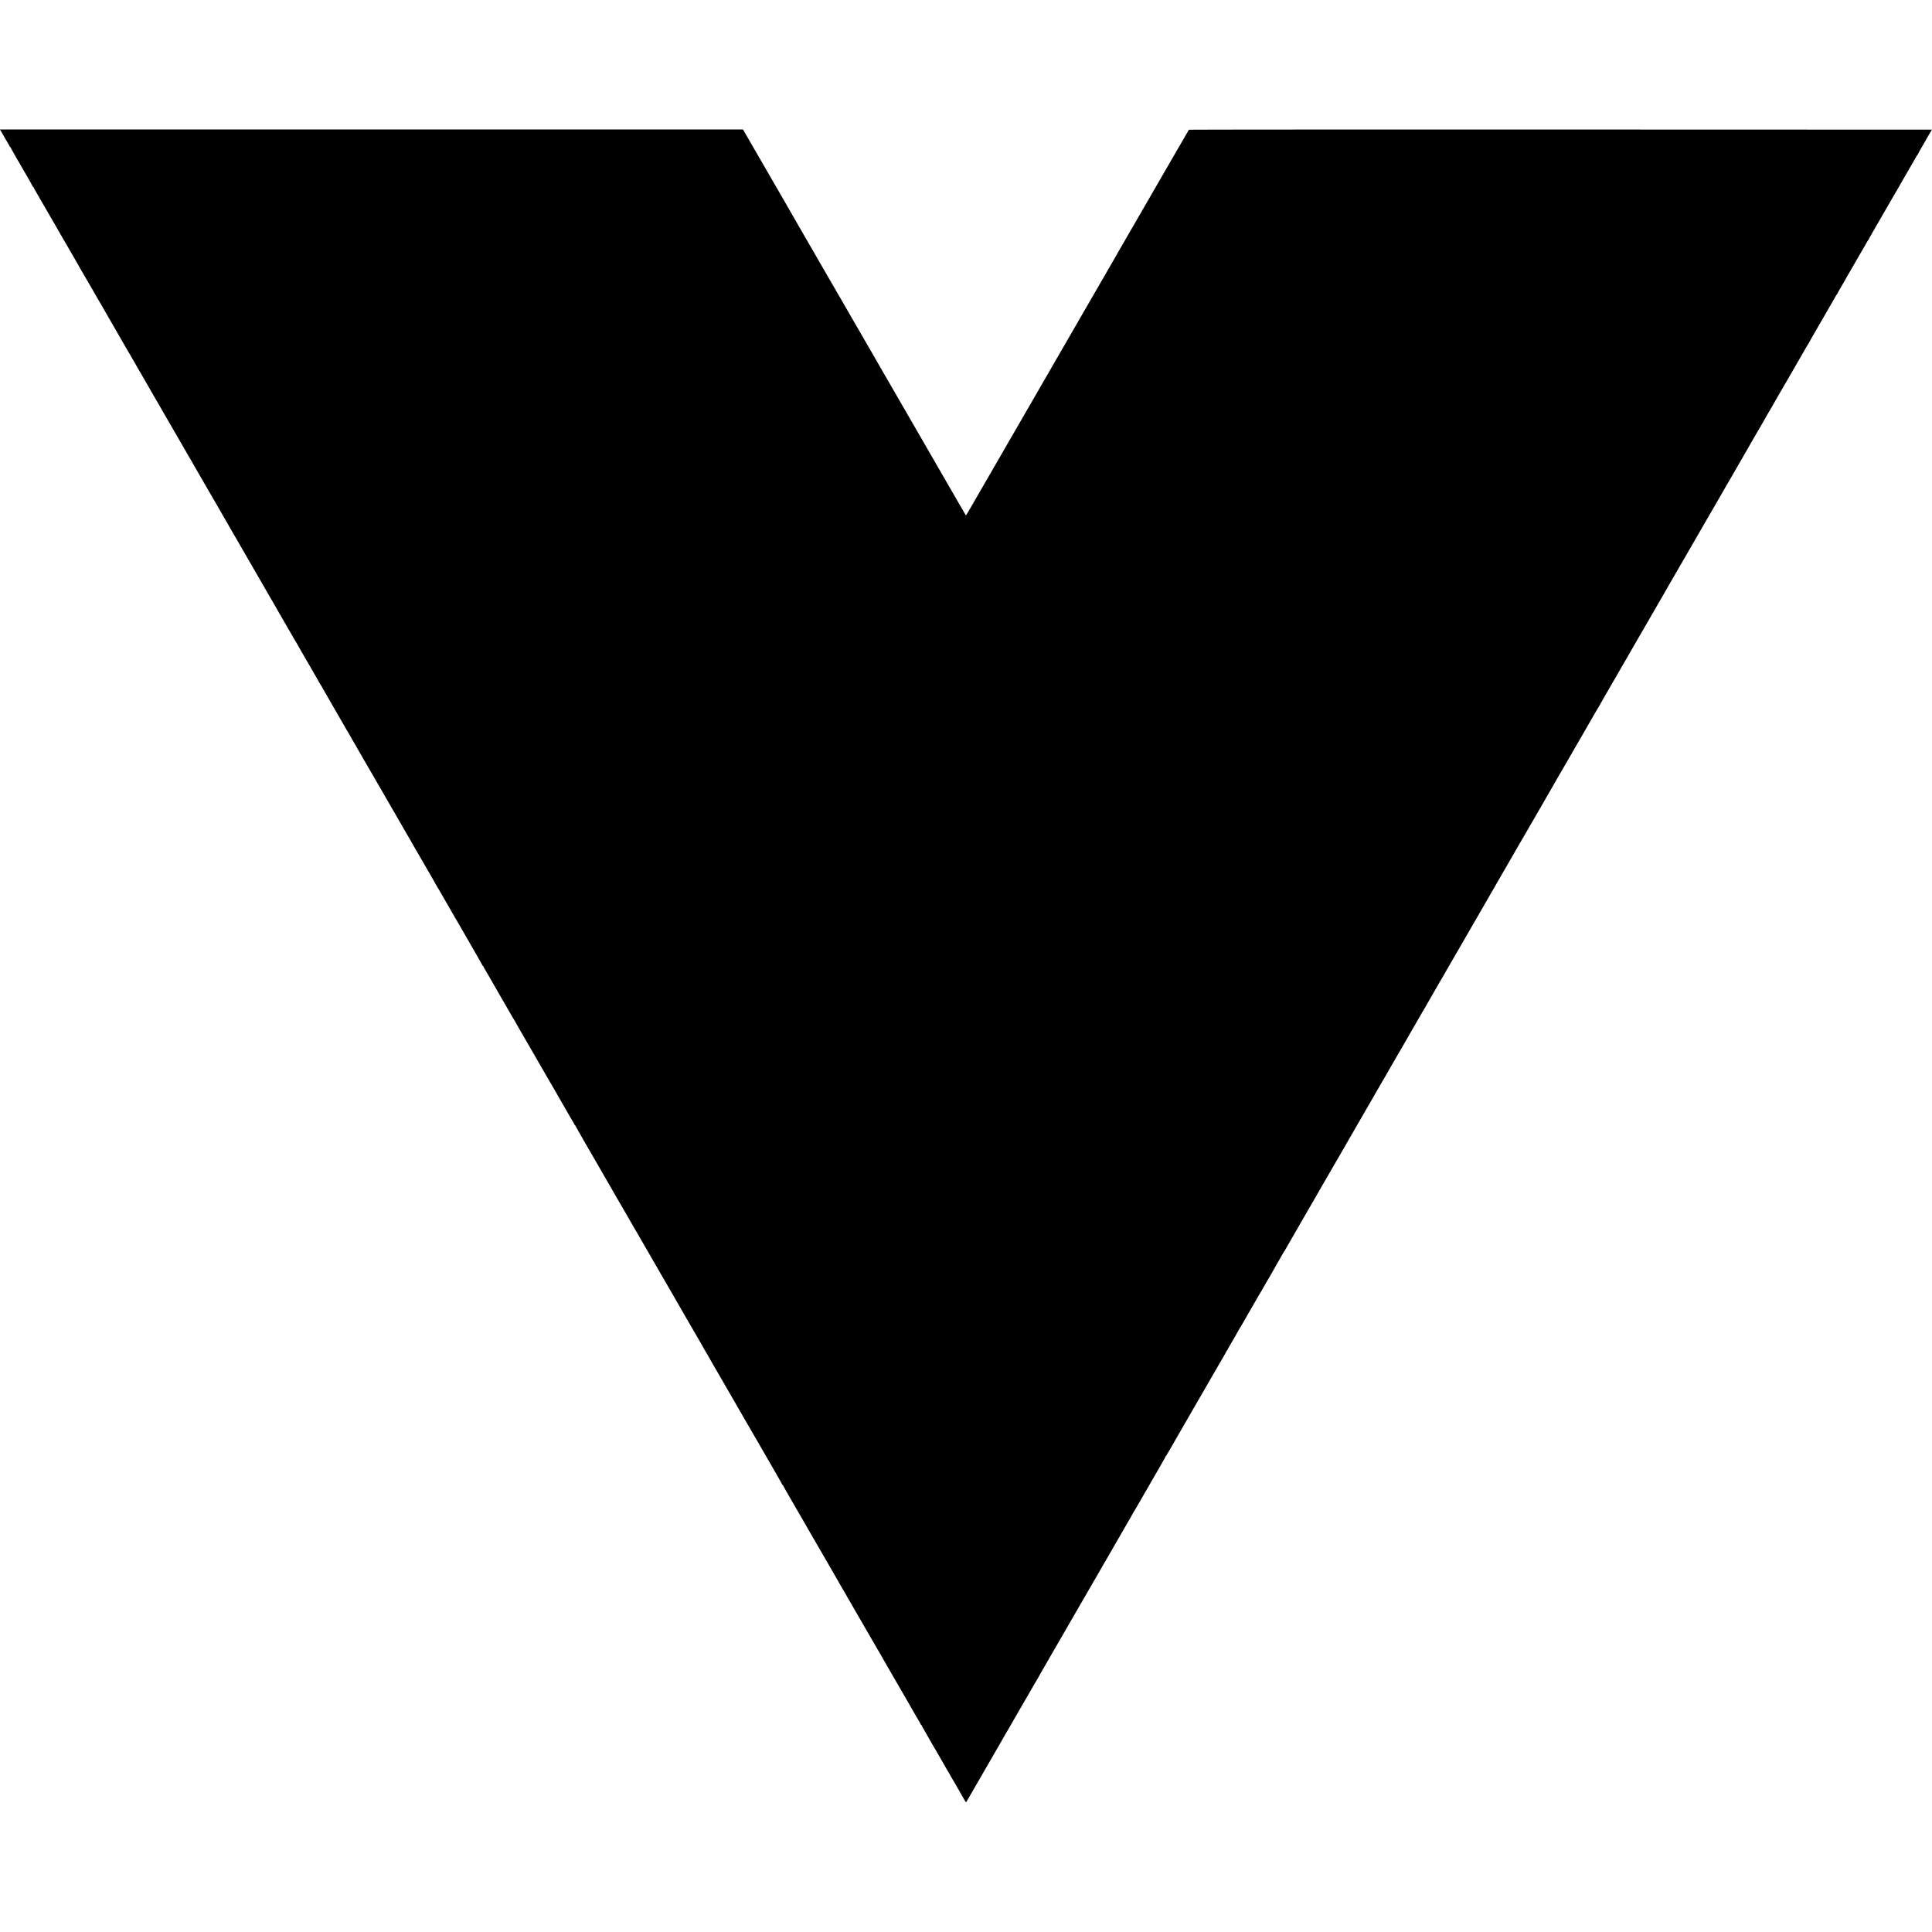
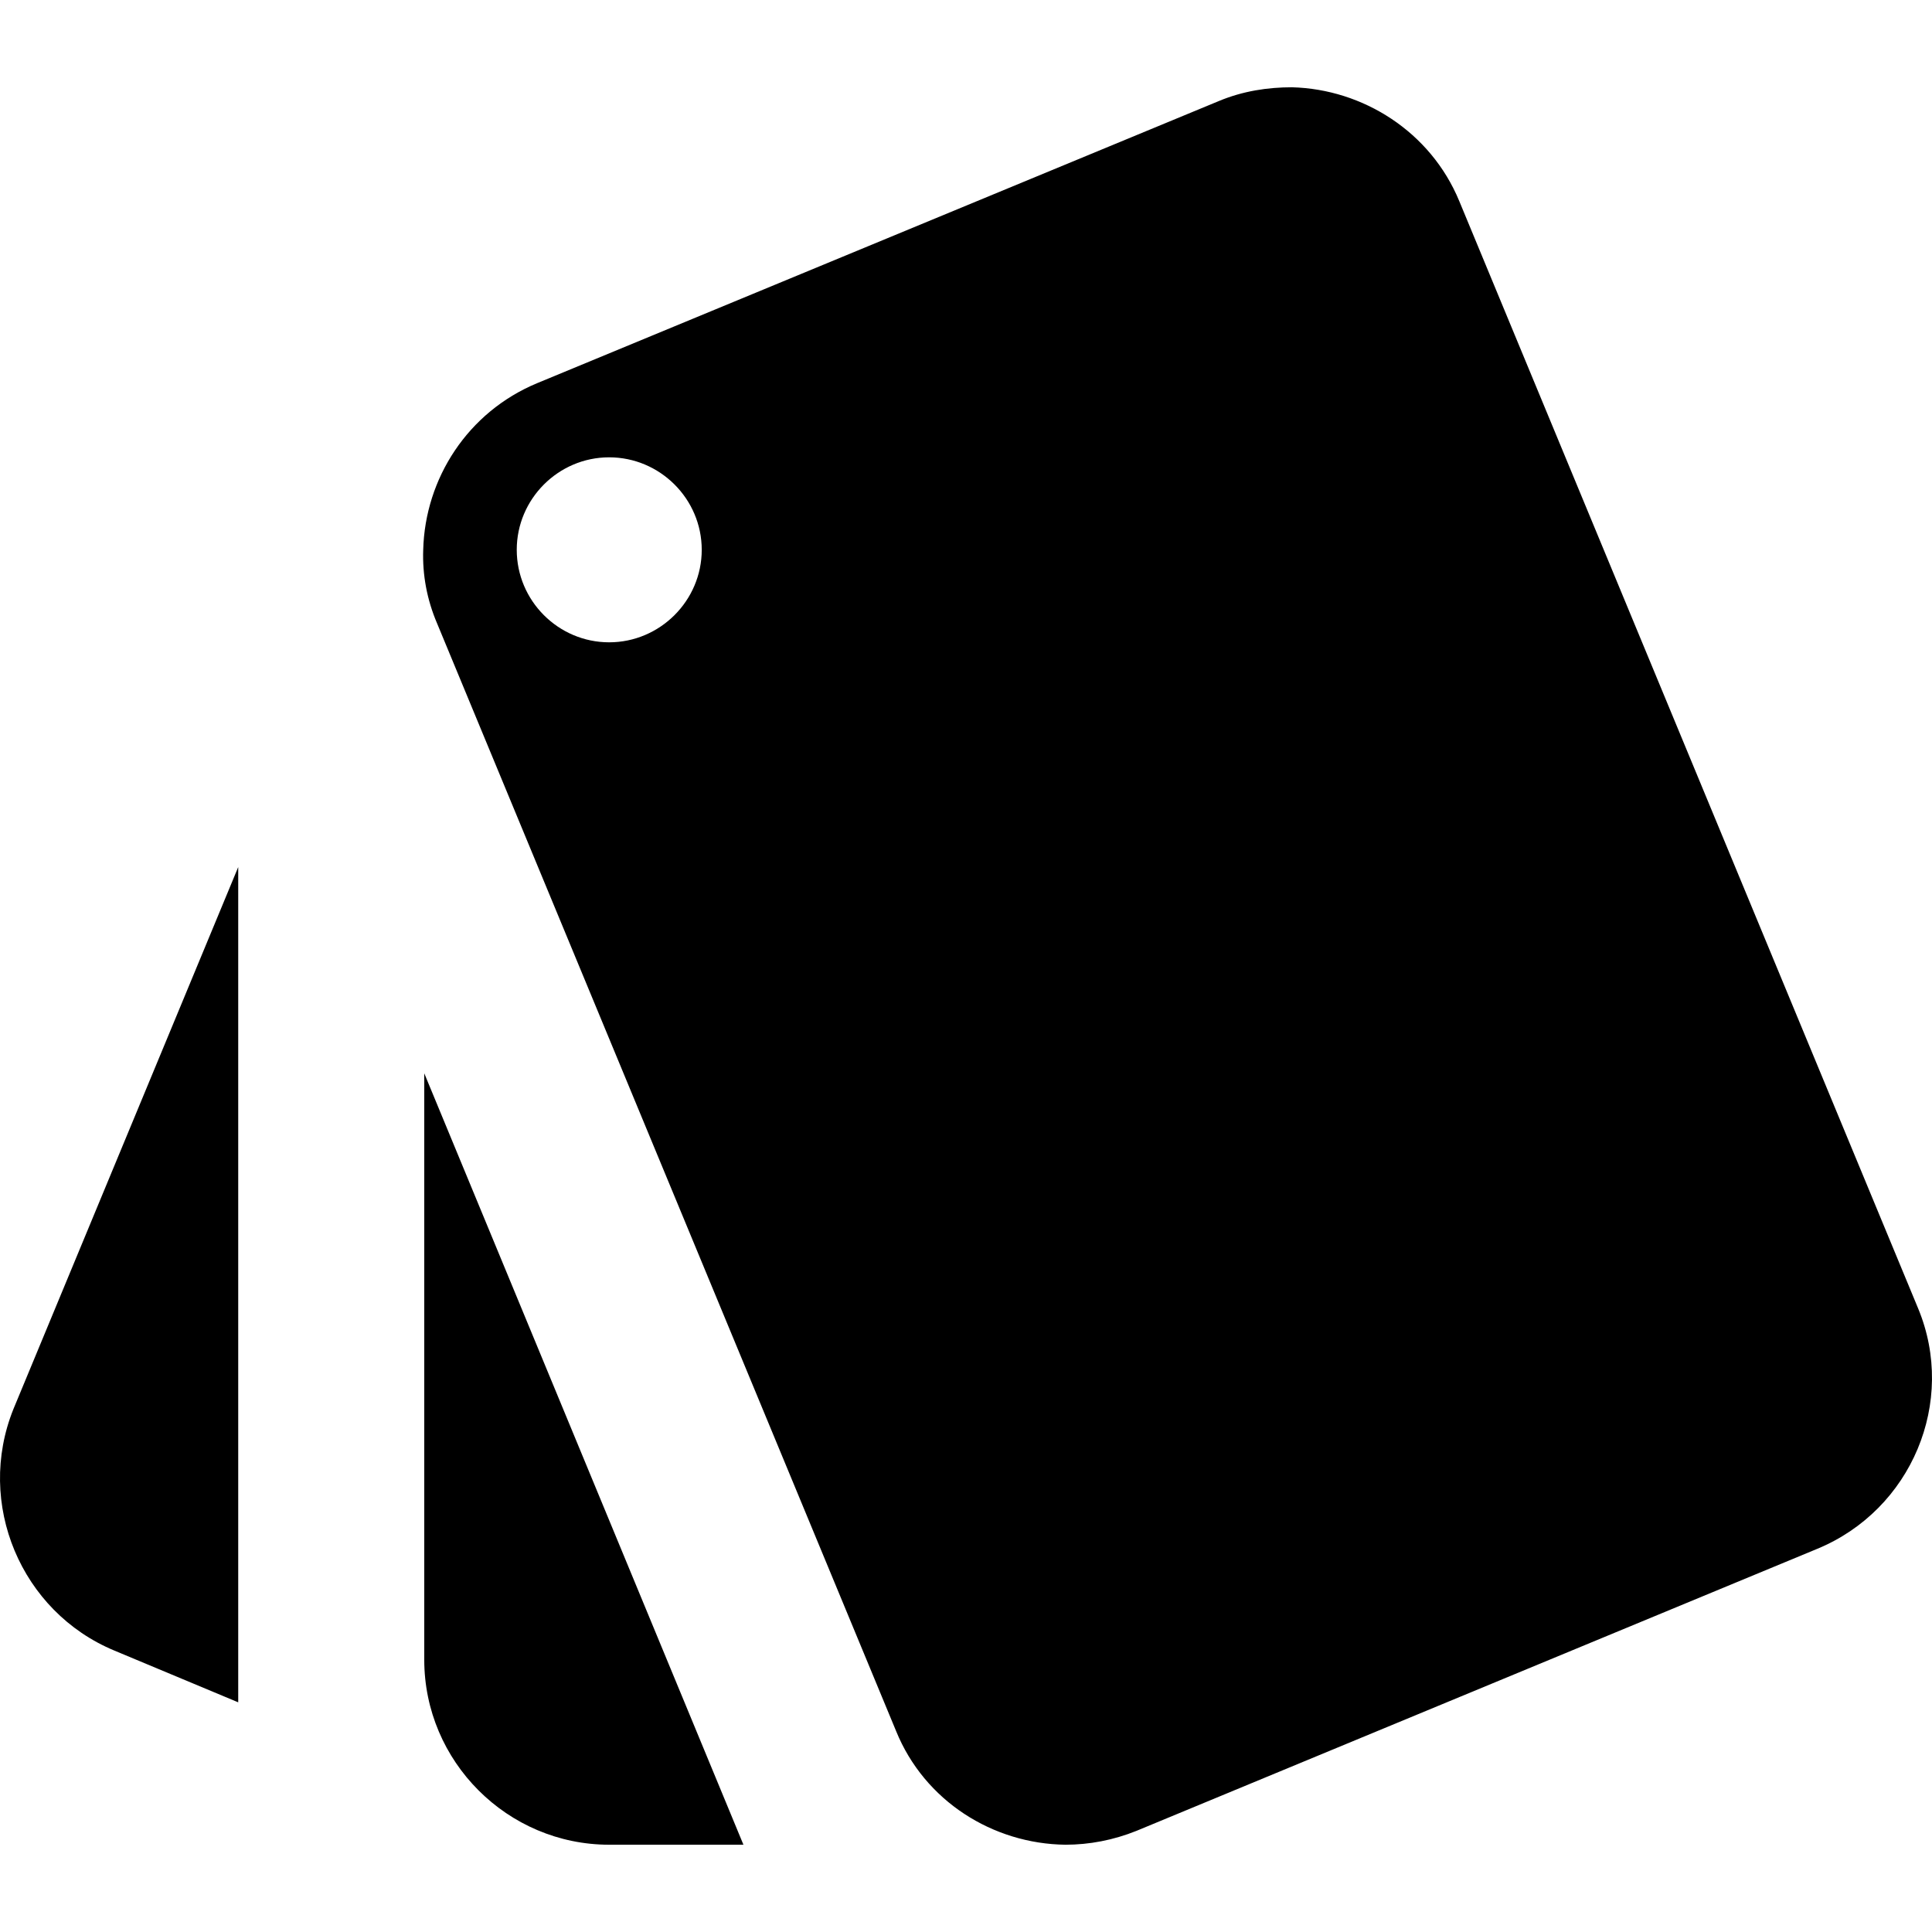
- <svg xmlns="http://www.w3.org/2000/svg" version="1.0" width="16pt" height="16pt" viewBox="0 0 16 16" preserveAspectRatio="xMidYMid meet">
-   <g transform="translate(0,16) scale(0.00032,-0.00032)" fill="#000000" stroke="none">
-     <path d="M18 46618 c45 -75 122 -207 122 -211 0 -2 25 -45 55 -95 30 -50 55 -96 55 -102 0 -5 5 -10 10 -10 6 0 10 -4 10 -9 0 -5 73 -135 161 -288 89 -153 173 -298 187 -323 14 -25 32 -57 41 -72 88 -149 187 -324 189 -335 2 -7 8 -13 13 -13 5 0 9 -4 9 -10 0 -5 46 -89 103 -187 175 -302 490 -846 507 -876 8 -16 20 -36 25 -45 28 -46 290 -498 339 -585 13 -23 74 -129 136 -236 61 -107 123 -215 137 -240 14 -25 29 -50 33 -56 5 -5 23 -37 40 -70 18 -33 38 -67 44 -75 11 -16 21 -33 63 -109 14 -25 29 -50 33 -56 4 -5 21 -35 38 -65 55 -100 261 -455 269 -465 4 -5 14 -21 20 -35 15 -29 41 -75 103 -180 24 -41 52 -88 60 -105 9 -16 57 -100 107 -185 112 -193 362 -626 380 -660 8 -14 23 -38 33 -55 11 -16 23 -37 27 -45 4 -8 26 -46 48 -85 23 -38 53 -90 67 -115 46 -81 64 -113 178 -310 62 -107 121 -210 132 -227 37 -67 56 -99 85 -148 16 -27 32 -57 36 -65 4 -8 15 -27 25 -42 9 -15 53 -89 96 -165 44 -76 177 -307 296 -513 120 -206 268 -463 330 -570 131 -227 117 -203 200 -348 36 -62 73 -125 82 -140 10 -15 21 -34 25 -42 4 -8 20 -37 36 -65 17 -27 38 -65 48 -82 49 -85 64 -111 87 -153 13 -25 28 -49 32 -55 4 -5 78 -134 165 -285 87 -151 166 -288 176 -305 10 -16 26 -43 35 -59 9 -17 125 -217 257 -445 132 -229 253 -441 270 -471 17 -30 45 -79 64 -108 18 -29 33 -54 33 -57 0 -2 20 -37 44 -77 24 -40 123 -212 221 -383 97 -170 190 -330 205 -355 16 -25 39 -65 53 -90 13 -25 81 -144 152 -265 70 -121 137 -238 150 -260 12 -22 37 -65 55 -95 18 -30 43 -73 55 -95 12 -22 48 -85 80 -140 77 -132 163 -280 190 -330 13 -22 71 -123 130 -225 59 -102 116 -199 126 -217 10 -17 29 -50 43 -72 15 -22 26 -43 26 -45 0 -2 27 -50 60 -106 33 -56 60 -103 60 -105 0 -2 55 -98 90 -155 8 -14 182 -316 239 -414 13 -22 45 -79 72 -124 27 -46 49 -86 49 -89 0 -2 14 -24 30 -48 16 -24 30 -46 30 -49 0 -5 74 -135 100 -176 5 -8 24 -42 43 -75 50 -88 58 -101 262 -455 104 -179 199 -345 213 -370 14 -25 28 -49 32 -55 4 -5 17 -26 28 -45 10 -19 62 -109 114 -200 114 -197 133 -230 170 -295 16 -27 33 -57 38 -65 17 -28 96 -165 103 -180 4 -8 16 -28 26 -45 10 -16 77 -131 148 -255 72 -124 181 -313 243 -420 62 -107 121 -209 131 -227 35 -62 323 -560 392 -678 38 -66 83 -145 100 -175 16 -30 33 -59 37 -65 4 -5 17 -27 29 -47 34 -61 56 -100 90 -156 17 -29 31 -55 31 -57 0 -2 17 -32 39 -67 21 -35 134 -229 251 -433 117 -203 235 -407 261 -451 27 -45 49 -85 49 -88 0 -4 8 -19 19 -34 15 -21 200 -341 309 -533 10 -19 33 -58 51 -87 17 -29 31 -54 31 -56 0 -2 25 -44 55 -94 30 -50 55 -95 55 -98 0 -4 6 -15 14 -23 7 -9 27 -41 43 -71 17 -30 170 -297 342 -594 171 -296 311 -542 311 -547 0 -5 5 -9 10 -9 6 0 10 -4 10 -10 0 -5 22 -47 49 -92 27 -46 58 -99 68 -118 24 -43 81 -140 93 -160 5 -8 66 -114 135 -235 69 -121 130 -227 135 -235 12 -21 259 -447 283 -490 10 -19 28 -47 38 -62 11 -14 19 -29 19 -32 0 -3 37 -69 83 -148 99 -170 305 -526 337 -583 13 -22 31 -53 41 -70 11 -16 22 -37 26 -45 7 -14 82 -146 103 -180 14 -24 181 -311 205 -355 13 -22 46 -80 75 -130 29 -49 64 -110 78 -135 14 -25 51 -88 82 -140 31 -52 59 -102 63 -110 4 -8 18 -33 31 -55 205 -353 284 -489 309 -535 17 -30 45 -78 62 -106 18 -28 36 -60 39 -72 4 -12 12 -22 17 -22 5 0 9 -4 9 -10 0 -5 109 -197 241 -427 133 -230 250 -431 259 -448 51 -90 222 -385 280 -485 37 -63 78 -135 92 -160 14 -25 67 -117 118 -205 51 -88 101 -175 111 -193 34 -58 55 -95 149 -257 51 -88 101 -173 110 -190 9 -16 76 -131 147 -255 72 -124 140 -241 151 -260 61 -108 281 -489 355 -615 38 -66 77 -133 87 -150 35 -63 91 -161 100 -175 14 -23 99 -169 128 -220 54 -97 135 -235 142 -245 4 -5 20 -32 35 -60 26 -48 238 -416 276 -480 10 -16 26 -46 37 -65 30 -53 382 -661 403 -695 10 -16 22 -37 26 -45 4 -8 26 -48 50 -88 24 -41 43 -75 43 -77 0 -2 22 -40 50 -85 27 -45 50 -84 50 -86 0 -3 38 -69 83 -147 84 -142 302 -520 340 -587 10 -19 34 -60 52 -90 18 -30 44 -75 57 -100 14 -25 45 -79 70 -120 25 -41 56 -96 70 -121 14 -25 77 -133 138 -240 62 -107 122 -210 132 -229 25 -43 310 -535 337 -581 11 -19 26 -45 34 -59 17 -32 238 -414 266 -460 11 -19 24 -41 28 -49 3 -7 75 -133 160 -278 84 -146 153 -269 153 -274 0 -5 5 -9 10 -9 6 0 10 -4 10 -10 0 -5 82 -150 181 -322 182 -314 201 -346 240 -415 12 -21 80 -139 152 -263 71 -124 141 -245 155 -270 14 -25 28 -49 32 -55 6 -8 145 -248 220 -380 37 -66 209 -362 229 -395 11 -19 24 -42 28 -49 4 -8 67 -118 140 -243 73 -125 133 -230 133 -233 0 -2 15 -28 33 -57 19 -29 47 -78 64 -108 17 -30 53 -93 79 -139 53 -90 82 -141 157 -272 82 -142 115 -199 381 -659 142 -245 268 -463 281 -485 12 -22 71 -125 132 -230 60 -104 172 -298 248 -430 76 -132 146 -253 156 -270 11 -16 22 -36 26 -44 3 -8 30 -54 60 -103 29 -49 53 -91 53 -93 0 -3 18 -34 40 -70 22 -36 40 -67 40 -69 0 -2 37 -66 81 -142 45 -77 98 -168 119 -204 20 -36 47 -81 58 -100 12 -19 27 -47 33 -62 6 -16 15 -28 20 -28 5 0 9 -4 9 -9 0 -6 63 -118 140 -251 77 -133 140 -243 140 -245 0 -2 18 -33 41 -70 22 -37 49 -83 60 -101 10 -19 29 -51 40 -71 25 -45 109 -189 126 -218 7 -11 17 -29 22 -40 6 -11 22 -38 35 -60 14 -22 37 -62 52 -90 14 -27 35 -62 45 -77 11 -14 19 -29 19 -32 0 -3 18 -35 40 -71 22 -36 40 -67 40 -69 0 -2 19 -35 42 -72 23 -38 55 -94 72 -124 26 -47 139 -244 171 -298 6 -9 21 -36 34 -60 28 -48 37 -51 51 -19 6 12 19 36 29 52 10 17 27 46 38 65 11 19 104 181 208 360 103 179 199 345 213 370 14 25 42 74 64 109 21 34 38 65 38 67 0 2 18 33 40 69 22 36 40 67 40 69 0 3 177 310 199 346 16 26 136 234 140 244 2 5 25 44 52 88 27 44 49 81 49 84 0 2 18 34 40 70 22 36 40 67 40 69 0 2 20 36 43 77 35 58 169 289 297 513 9 17 50 86 90 155 40 69 86 150 103 180 16 30 35 62 41 70 6 8 16 24 22 35 35 64 72 129 167 293 59 100 116 199 127 220 11 20 30 53 41 72 43 72 1070 1850 1121 1940 14 25 65 113 113 195 48 83 96 166 107 185 10 19 28 50 38 68 11 18 73 124 137 235 64 111 175 303 246 427 71 124 173 299 225 390 52 91 116 202 143 248 27 45 49 85 49 89 0 4 6 14 14 22 7 9 28 43 46 76 26 47 251 436 378 655 11 19 29 51 40 70 11 19 101 176 201 348 99 172 181 317 181 323 0 5 5 9 10 9 6 0 10 5 10 11 0 6 8 23 18 37 11 15 32 52 49 82 16 30 130 228 253 440 122 212 234 405 248 430 13 25 39 70 57 100 39 65 69 117 130 225 25 44 50 87 55 95 12 19 78 134 220 380 61 107 129 224 150 260 161 277 222 382 246 425 15 28 47 83 71 123 24 41 43 78 43 83 0 5 4 9 8 9 4 0 13 12 19 28 7 15 23 45 36 67 66 110 277 478 277 483 0 3 6 13 14 21 7 9 27 41 43 71 17 30 45 80 63 110 34 57 375 649 394 685 6 11 16 27 22 35 6 8 26 42 44 75 18 33 41 74 51 90 10 17 24 41 32 55 54 97 72 128 88 152 11 14 19 28 19 30 0 3 79 141 175 308 96 167 175 305 175 308 0 3 6 13 14 21 7 9 26 39 41 66 33 60 276 483 338 587 24 40 46 80 50 88 4 8 13 24 20 35 14 23 95 163 125 215 11 19 52 91 92 160 40 69 80 139 90 155 9 17 103 179 207 360 105 182 200 346 211 365 103 181 463 802 489 845 7 11 15 27 19 35 4 8 29 51 55 95 64 110 828 1433 848 1470 9 17 24 41 33 55 9 14 29 48 45 77 15 28 52 93 82 145 30 51 62 107 71 123 17 30 231 398 400 690 51 88 103 179 115 202 12 23 26 48 32 55 6 7 24 38 40 68 17 30 61 107 98 170 37 63 84 144 103 180 19 36 41 72 48 81 8 8 14 18 14 21 0 4 27 51 59 106 32 55 72 124 89 154 16 29 71 125 122 213 51 88 104 180 118 205 13 25 28 50 32 55 4 6 17 26 28 45 11 19 45 80 77 135 31 55 66 116 77 135 11 19 88 152 171 295 401 694 620 1072 650 1125 11 19 87 152 170 295 83 143 158 273 166 288 9 16 21 36 26 45 6 9 31 52 55 96 25 43 54 94 66 115 11 20 95 164 186 321 91 157 173 299 182 315 9 17 26 46 37 65 12 19 66 114 121 210 56 96 108 186 117 200 8 14 24 40 34 59 24 45 383 664 412 713 5 9 17 29 26 45 15 28 120 210 241 419 36 61 68 117 72 125 4 8 12 23 19 34 35 57 245 420 262 453 11 20 35 61 53 90 17 29 32 54 32 56 0 3 28 51 62 108 33 57 70 119 80 138 10 19 23 42 28 50 5 8 32 53 59 100 27 47 149 258 271 470 122 212 234 405 248 430 30 53 62 108 80 135 6 11 15 27 19 35 4 8 85 150 181 315 96 165 187 323 202 350 31 56 116 202 130 225 5 8 25 42 43 75 19 33 92 159 162 280 149 257 157 271 202 350 19 33 38 67 43 75 9 14 228 392 275 475 12 22 55 96 95 165 40 69 80 139 90 155 24 42 202 350 221 383 9 15 27 47 41 72 14 25 75 131 136 236 61 106 121 210 134 232 99 172 271 470 279 482 5 8 23 40 40 70 18 30 81 141 142 245 60 105 121 210 135 235 14 25 71 124 127 220 56 96 143 247 194 335 51 88 96 167 102 175 14 24 180 311 204 355 23 43 340 590 356 615 5 8 50 87 101 175 171 301 517 898 582 1008 25 43 46 81 46 83 0 2 12 23 27 47 14 23 40 67 56 97 16 30 35 62 42 70 7 8 15 22 18 30 4 8 20 38 37 65 16 28 33 57 37 65 6 12 111 196 143 250 5 8 55 95 112 193 57 98 113 195 126 215 12 20 27 46 32 57 6 11 14 27 20 35 5 8 76 130 156 270 80 140 165 287 187 325 23 39 52 90 66 115 13 25 30 52 37 61 8 8 14 18 14 21 0 4 41 77 92 165 50 87 175 302 276 478 101 176 208 360 236 408 28 49 67 117 86 152 19 35 41 70 48 77 6 6 12 15 12 19 0 7 124 224 167 291 12 21 23 40 23 42 0 2 21 40 46 83 26 43 55 92 64 109 54 95 327 568 354 614 19 30 45 75 59 100 71 128 82 145 89 148 4 2 8 8 8 13 0 5 42 82 94 172 311 538 496 858 518 897 14 25 40 70 58 100 18 30 42 71 53 90 10 19 79 139 152 265 73 127 142 246 153 265 10 19 43 76 72 125 29 50 63 108 75 130 65 116 80 140 87 143 4 2 8 8 8 12 0 8 114 212 140 250 6 8 14 24 20 35 5 11 54 97 108 190 l100 170 -9611 3 c-5286 1 -9614 -1 -9618 -5 -5 -6 -419 -719 -619 -1068 -89 -155 -267 -463 -323 -560 -38 -66 -81 -140 -95 -165 -31 -56 -263 -457 -526 -910 -110 -190 -224 -388 -254 -440 -29 -52 -61 -109 -71 -125 -23 -39 -243 -420 -268 -465 -11 -19 -204 -352 -428 -740 -224 -388 -477 -826 -563 -975 -85 -148 -185 -322 -222 -385 -37 -63 -120 -207 -185 -320 -65 -113 -177 -306 -248 -430 -72 -124 -172 -297 -222 -385 -51 -88 -142 -245 -202 -350 -131 -226 -247 -427 -408 -705 -65 -113 -249 -432 -410 -710 -160 -278 -388 -673 -506 -877 -118 -205 -216 -373 -219 -373 -3 0 -52 82 -109 183 -58 100 -144 250 -192 332 -95 164 -402 696 -647 1120 -85 149 -228 396 -317 550 -212 365 -982 1700 -1008 1745 -10 19 -43 76 -72 125 -29 50 -64 110 -77 135 -14 25 -63 110 -110 190 -47 80 -96 165 -110 190 -14 25 -99 171 -188 325 -89 154 -174 300 -188 325 -13 25 -64 113 -112 195 -48 83 -140 242 -205 355 -65 113 -183 317 -263 454 -79 137 -152 264 -163 282 -50 89 -335 583 -354 614 -12 19 -34 58 -50 85 -15 28 -129 226 -253 440 -124 215 -235 408 -247 430 -12 22 -69 121 -127 220 -58 99 -226 389 -373 645 -148 256 -324 561 -392 678 -67 117 -134 232 -147 255 -13 23 -33 59 -46 80 l-22 37 -9615 0 -9615 0 20 -32z" />
+ <svg xmlns="http://www.w3.org/2000/svg" version="1.1" id="Capa_1" x="0px" y="0px" viewBox="0 0 525.159 525.159" style="enable-background:new 0 0 525.159 525.159;" xml:space="preserve">
+   <g>
+     <path d="M31.079,448.658l33.675,14.07V235.687L3.639,383.036C-6.667,408.681,5.674,438.09,31.079,448.658z M521.374,355.619   L396.65,54.641c-7.79-18.84-26.17-30.415-45.469-30.918c-6.564,0-13.304,1.007-19.868,3.742L146,104.158   c-18.862,7.834-30.459,25.908-30.962,45.294c-0.241,6.761,1.007,13.566,3.807,20.087l124.724,300.978   c7.746,19.081,26.345,30.678,46.038,30.918c6.477,0,13.041-1.247,19.299-3.764L493.979,421   C519.602,410.41,531.943,381.023,521.374,355.619z M165.583,174.594c-13.829,0-25.12-11.313-25.12-25.142   c0-13.829,11.313-25.142,25.12-25.142s25.164,11.291,25.164,25.142C190.747,163.26,179.412,174.594,165.583,174.594z    M115.322,451.153c0,27.658,22.603,50.283,50.283,50.283h36.476l-86.76-209.689V451.153z" />
  </g>
+   <g>
+ </g>
+   <g>
+ </g>
+   <g>
+ </g>
+   <g>
+ </g>
+   <g>
+ </g>
+   <g>
+ </g>
+   <g>
+ </g>
+   <g>
+ </g>
+   <g>
+ </g>
+   <g>
+ </g>
+   <g>
+ </g>
+   <g>
+ </g>
+   <g>
+ </g>
+   <g>
+ </g>
+   <g>
+ </g>
</svg>
